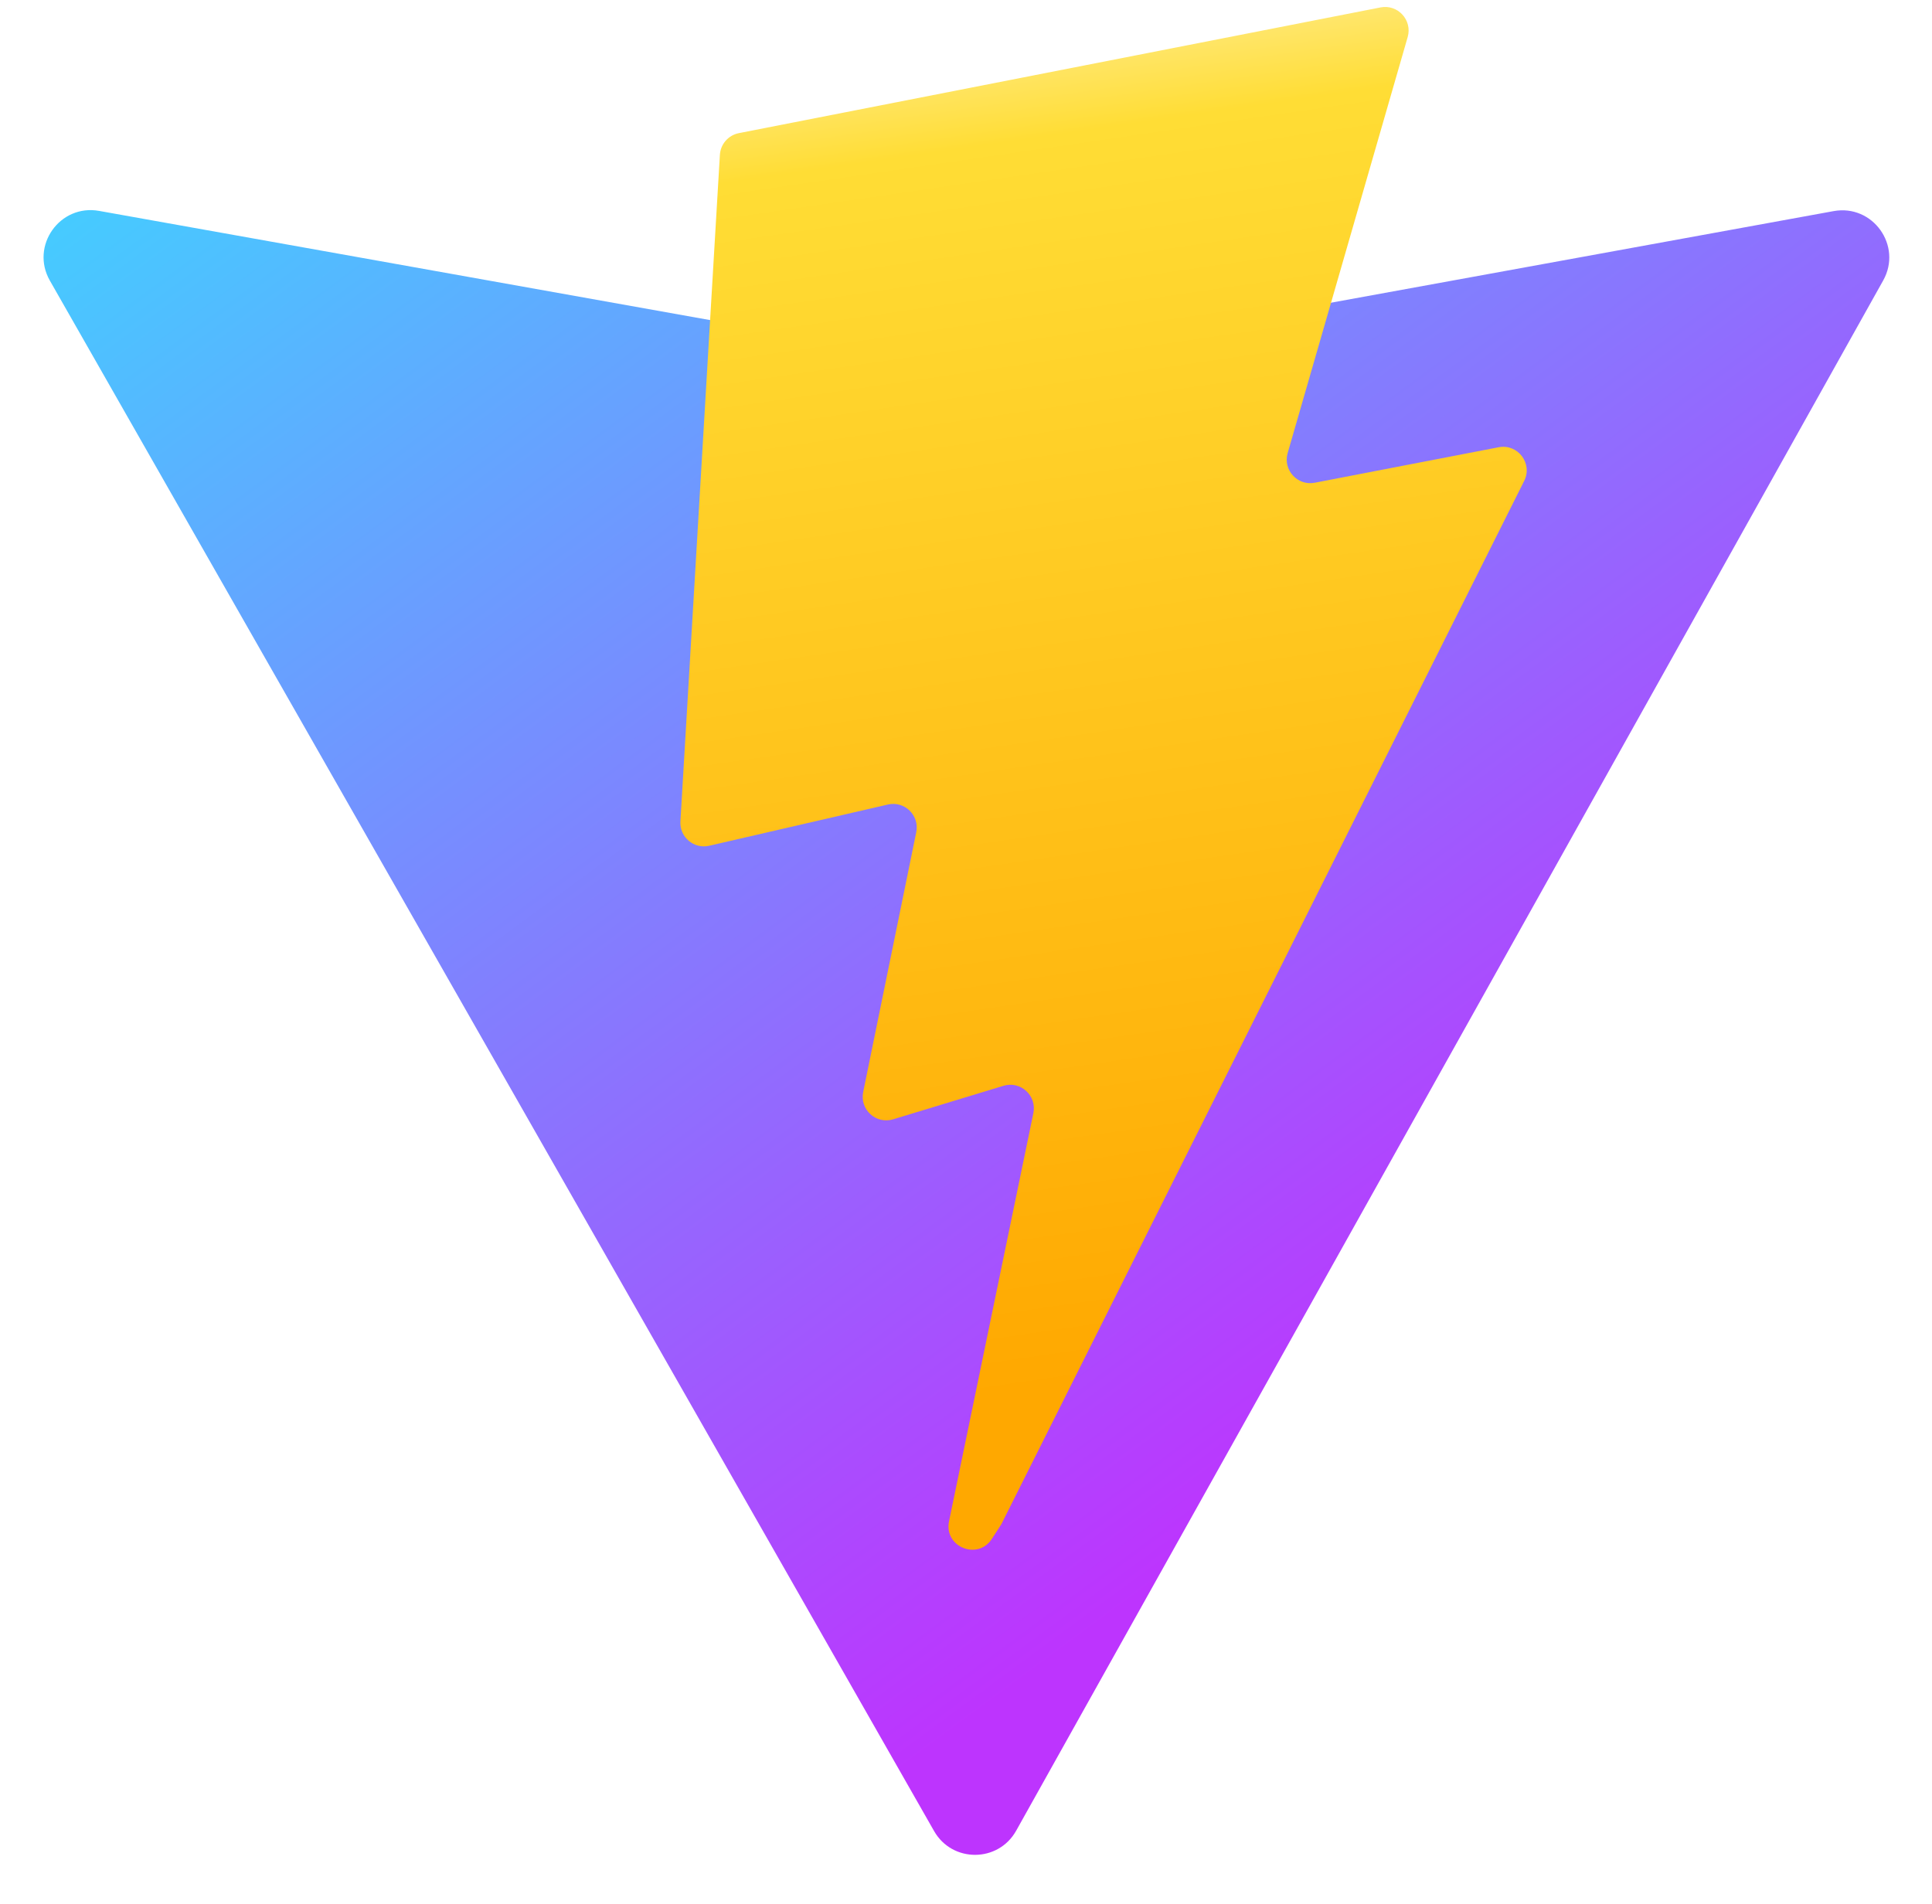
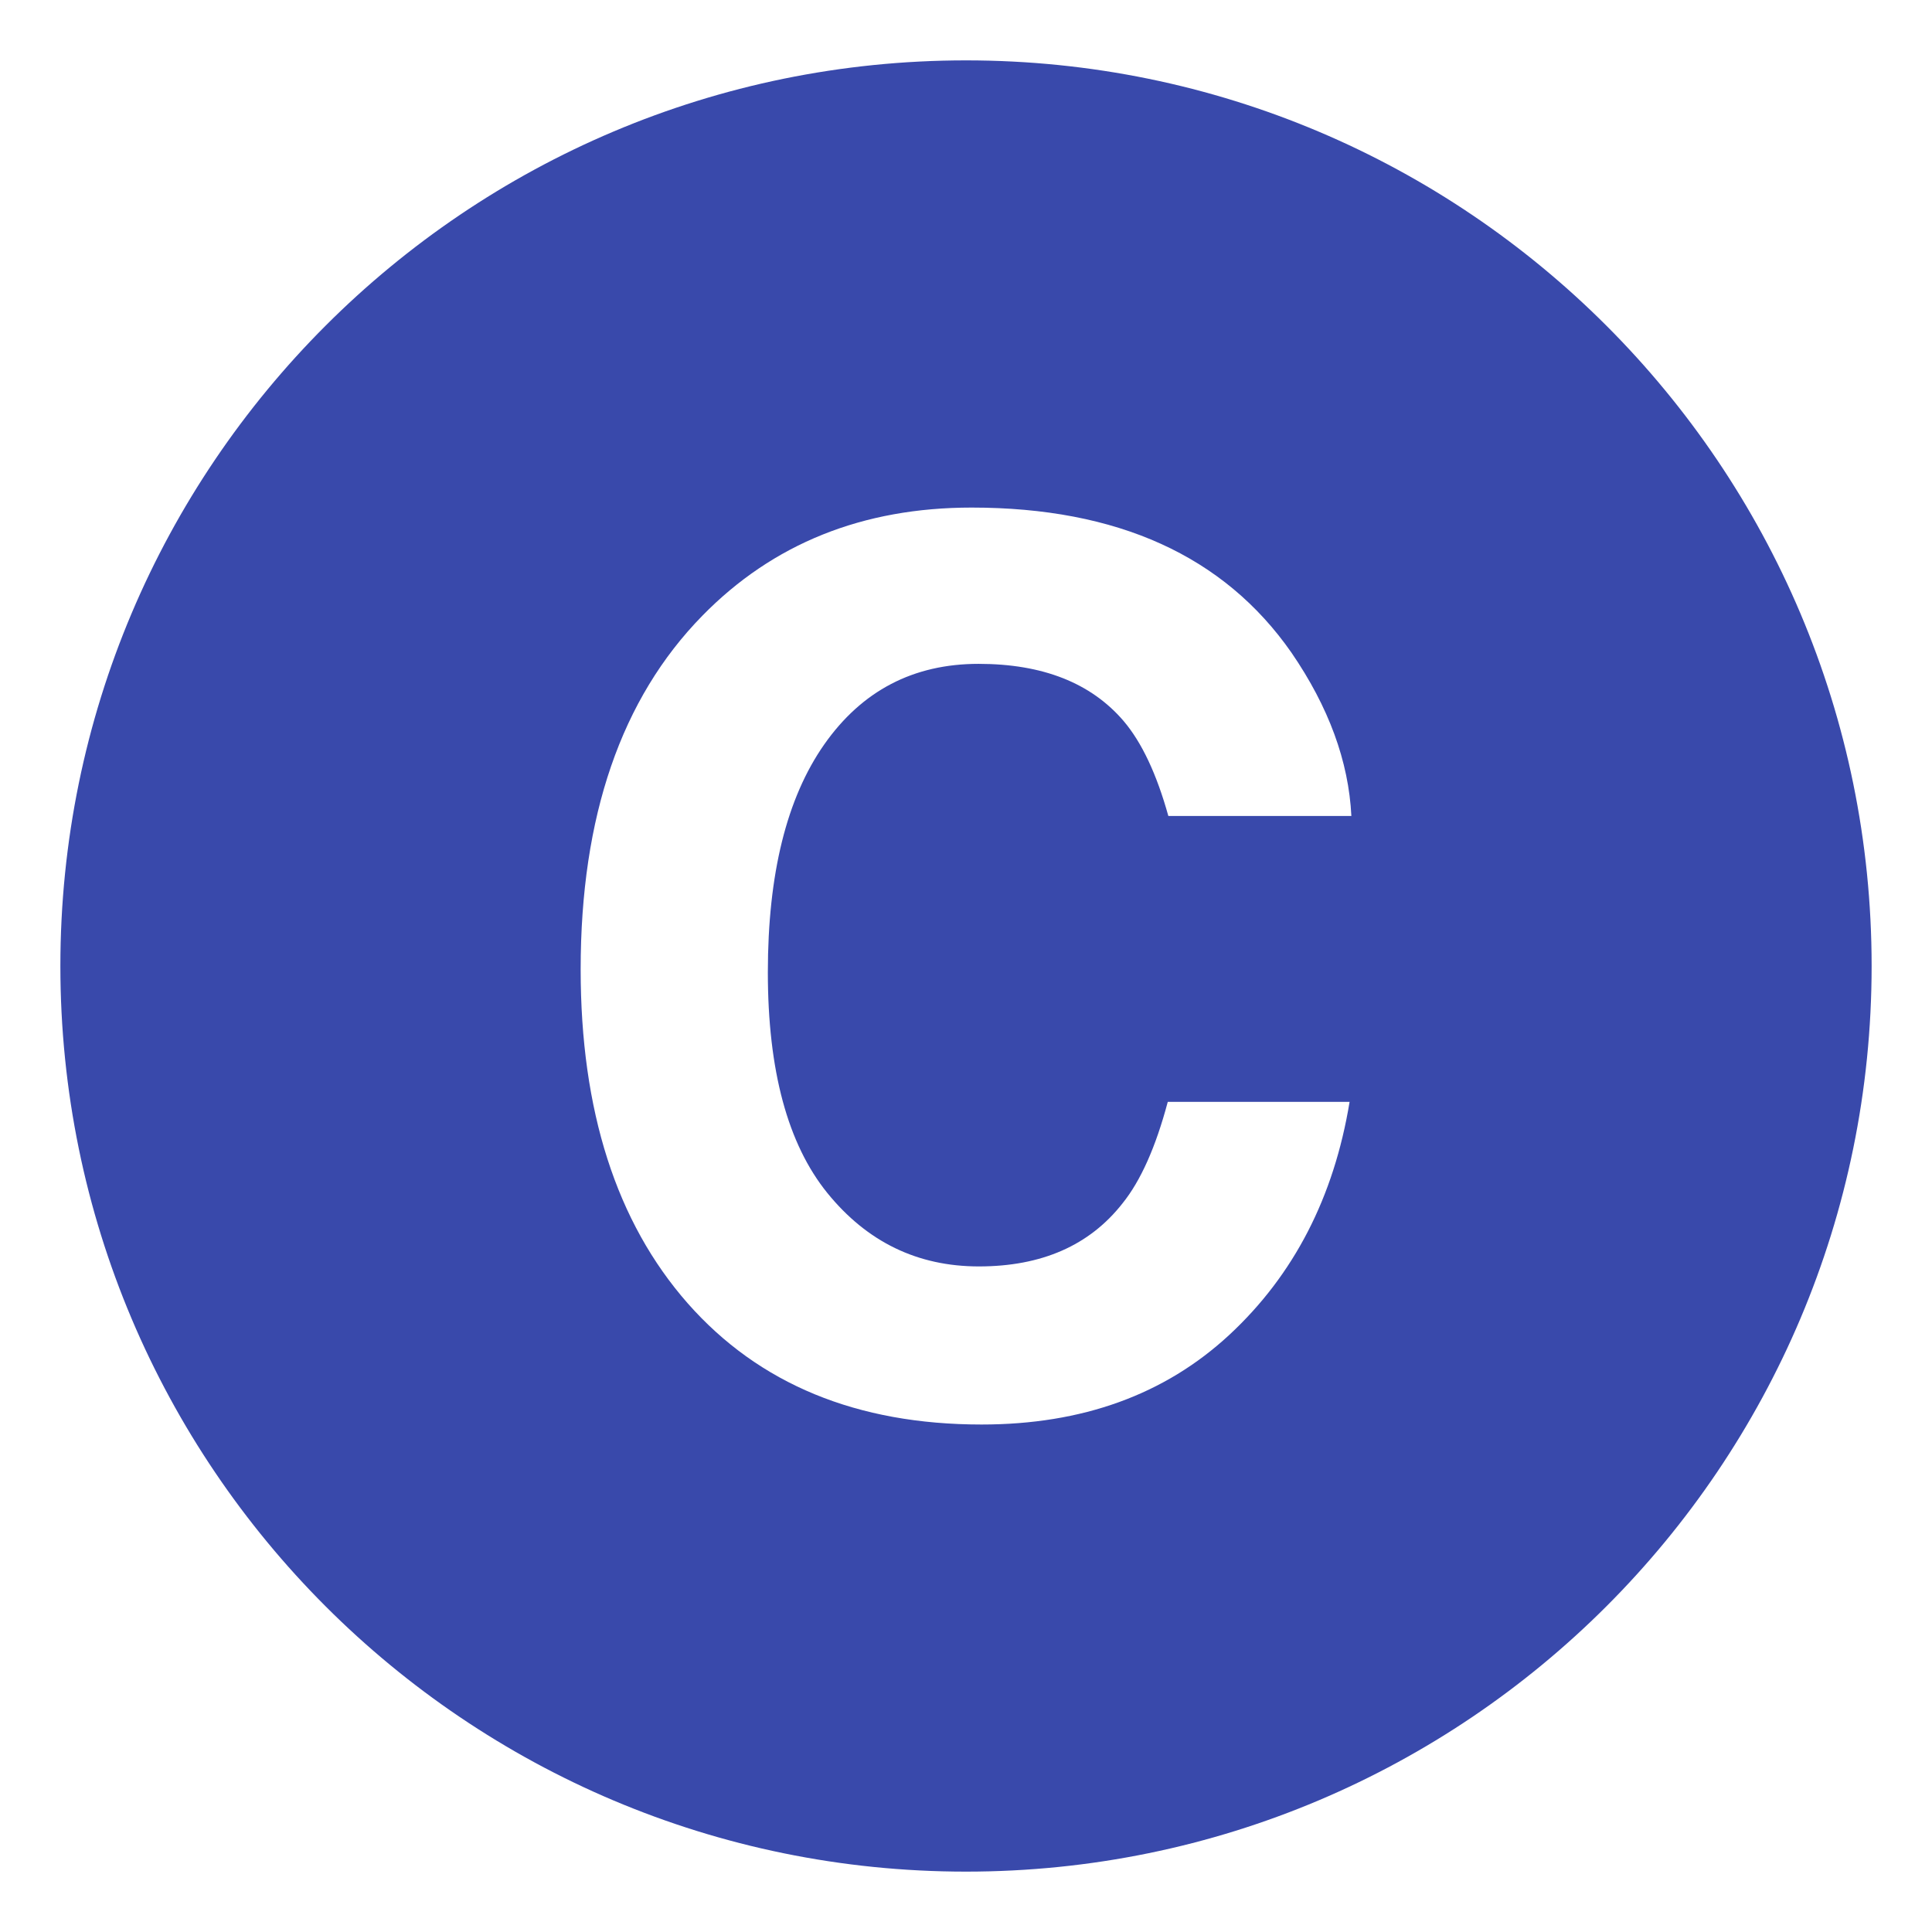
- <svg xmlns="http://www.w3.org/2000/svg" width="410" height="404" viewBox="0 0 410 404" fill="none">
-   <path d="M399.641 59.525L215.643 388.545C211.844 395.338 202.084 395.378 198.228 388.618L10.582 59.556C6.381 52.19 12.68 43.267 21.028 44.759L205.223 77.682C206.398 77.892 207.601 77.89 208.776 77.676L389.119 44.806C397.439 43.289 403.768 52.143 399.641 59.525Z" fill="url(#paint0_linear)" />
-   <path d="M292.965 1.574L156.801 28.255C154.563 28.694 152.906 30.59 152.771 32.866L144.395 174.33C144.198 177.662 147.258 180.248 150.51 179.498L188.42 170.749C191.967 169.931 195.172 173.055 194.443 176.622L183.18 231.775C182.422 235.487 185.907 238.661 189.532 237.56L212.947 230.446C216.577 229.344 220.065 232.527 219.297 236.242L201.398 322.875C200.278 328.294 207.486 331.249 210.492 326.603L212.5 323.5L323.454 102.072C325.312 98.365 322.108 94.137 318.036 94.923L279.014 102.454C275.347 103.161 272.227 99.746 273.262 96.158L298.731 7.867C299.767 4.273 296.636 0.855 292.965 1.574Z" fill="url(#paint1_linear)" />
-   <defs>
-     <linearGradient id="paint0_linear" x1="6" y1="33" x2="235" y2="344" gradientUnits="userSpaceOnUse">
-       <stop stop-color="#41D1FF" />
-       <stop offset="1" stop-color="#BD34FE" />
-     </linearGradient>
-     <linearGradient id="paint1_linear" x1="194.651" y1="8.818" x2="236.076" y2="292.989" gradientUnits="userSpaceOnUse">
-       <stop stop-color="#FFEA83" />
-       <stop offset="0.083" stop-color="#FFDD35" />
-       <stop offset="1" stop-color="#FFA800" />
-     </linearGradient>
-   </defs>
+ <svg xmlns="http://www.w3.org/2000/svg" viewBox="0 0 64 64" enable-background="new 0 0 64 64">
+   <path d="m32 2c-16.568 0-30 13.432-30 30s13.432 30 30 30 30-13.432 30-30-13.432-30-30-30m-4.592 37.521c1.316 1.621 2.988 2.431 5.018 2.431 2.078 0 3.664-.695 4.756-2.086.604-.748 1.104-1.87 1.502-3.366h6.023c-.52 3.163-1.848 5.735-3.982 7.717-2.137 1.981-4.871 2.972-8.209 2.972-4.129 0-7.375-1.338-9.736-4.016-2.363-2.689-3.545-6.378-3.545-11.063 0-5.066 1.344-8.971 4.031-11.713 2.338-2.389 5.311-3.583 8.92-3.583 4.83 0 8.361 1.601 10.594 4.804 1.234 1.798 1.896 3.602 1.986 5.413h-6.063c-.387-1.392-.881-2.44-1.484-3.149-1.08-1.26-2.682-1.891-4.803-1.891-2.16 0-3.863.89-5.111 2.668-1.246 1.778-1.869 4.295-1.869 7.549 0 3.254.658 5.691 1.972 7.313" fill="#3949ab" />
</svg>
